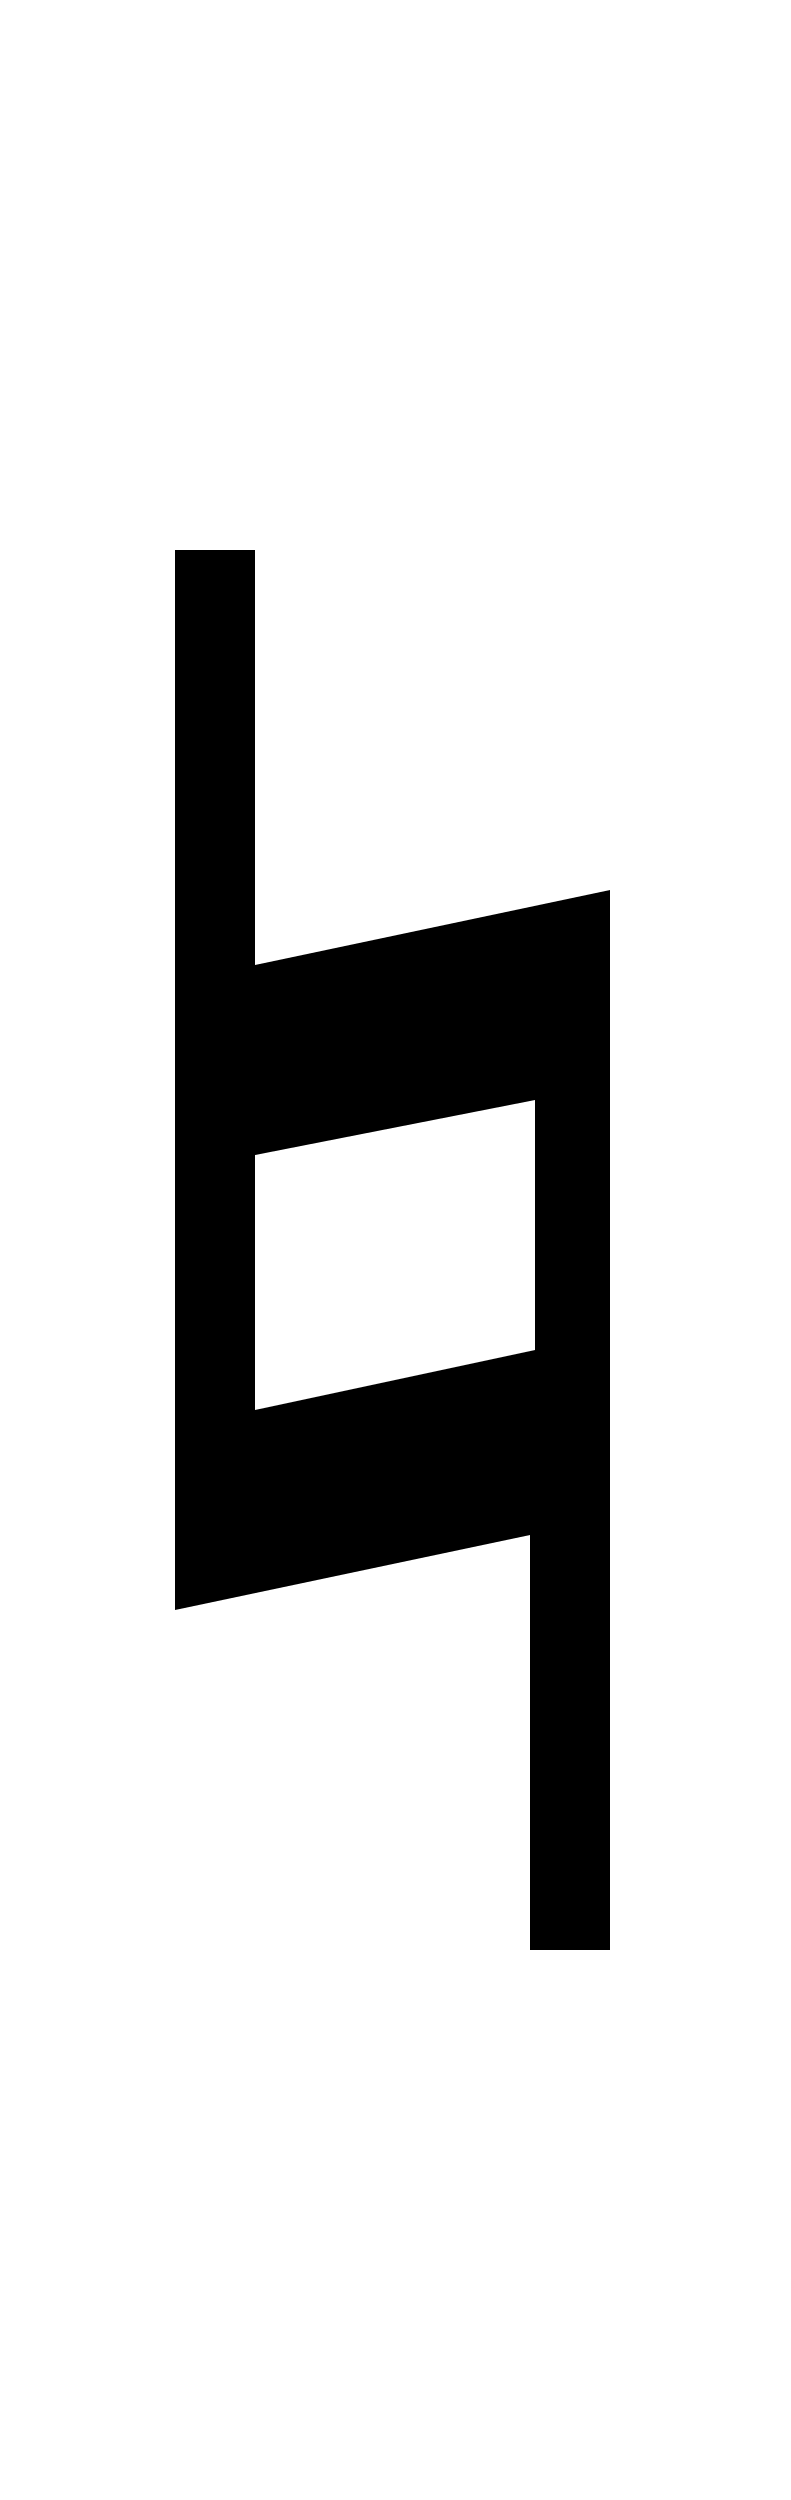
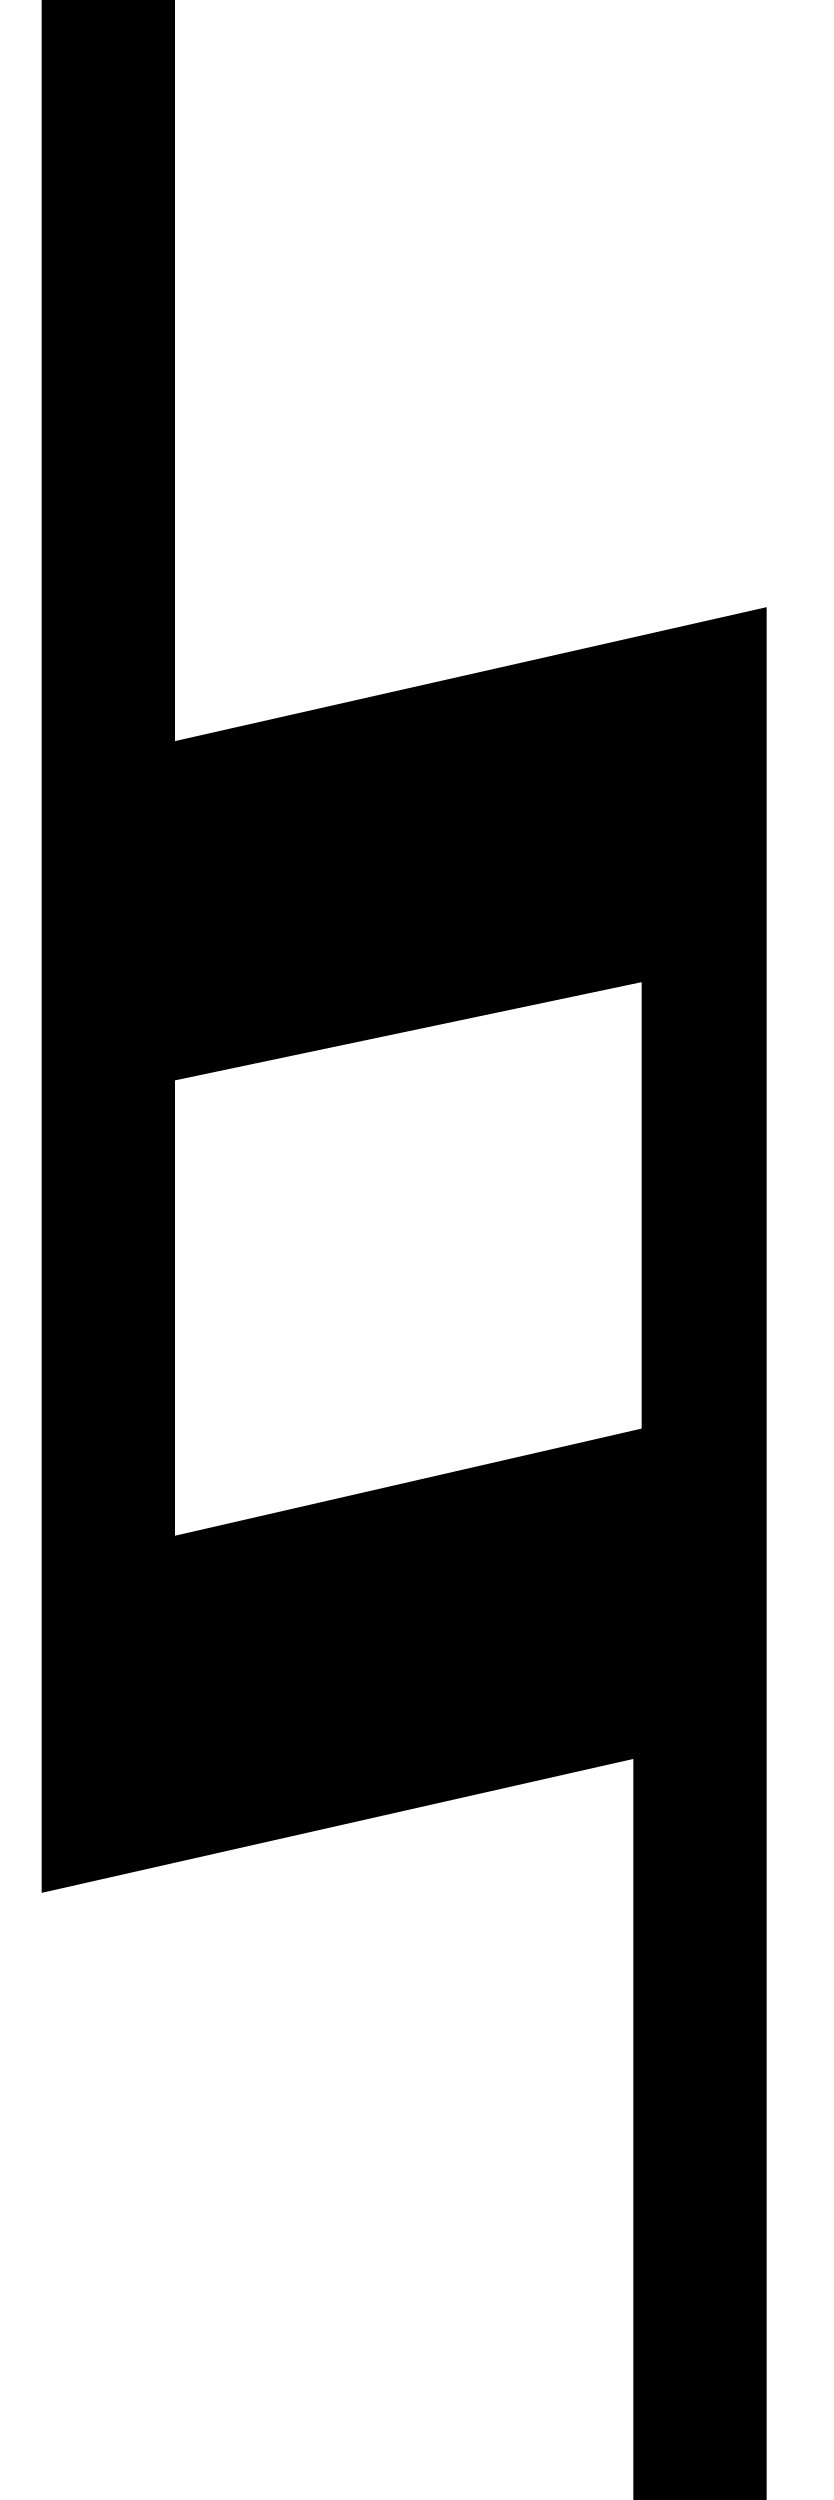
- <svg xmlns="http://www.w3.org/2000/svg" version="1.1" id="Capa_1" x="0px" y="0px" viewBox="0 0 15.8 50" style="enable-background:new 0 0 270 270;" xml:space="preserve">
-   <g id="XMLID_14_">
-     <path id="natural_1_" d="M5.1,23.1v5.1l5.6-1.2v-5L5.1,23.1z M12.2,17.8V39h-1.6v-8.3l-7.1,1.5V11h1.6v8.3L12.2,17.8z" />
-   </g>
+ <svg xmlns="http://www.w3.org/2000/svg" version="1.1" id="Capa_1" preserveAspectRatio="none" width="100" height="300" viewBox="3 11 10 28">
+   <path id="natural_1_" d="M5.1,23.1v5.1l5.6-1.2v-5L5.1,23.1z M12.2,17.8V39h-1.6v-8.3l-7.1,1.5V11h1.6v8.3L12.2,17.8z" />
</svg>
